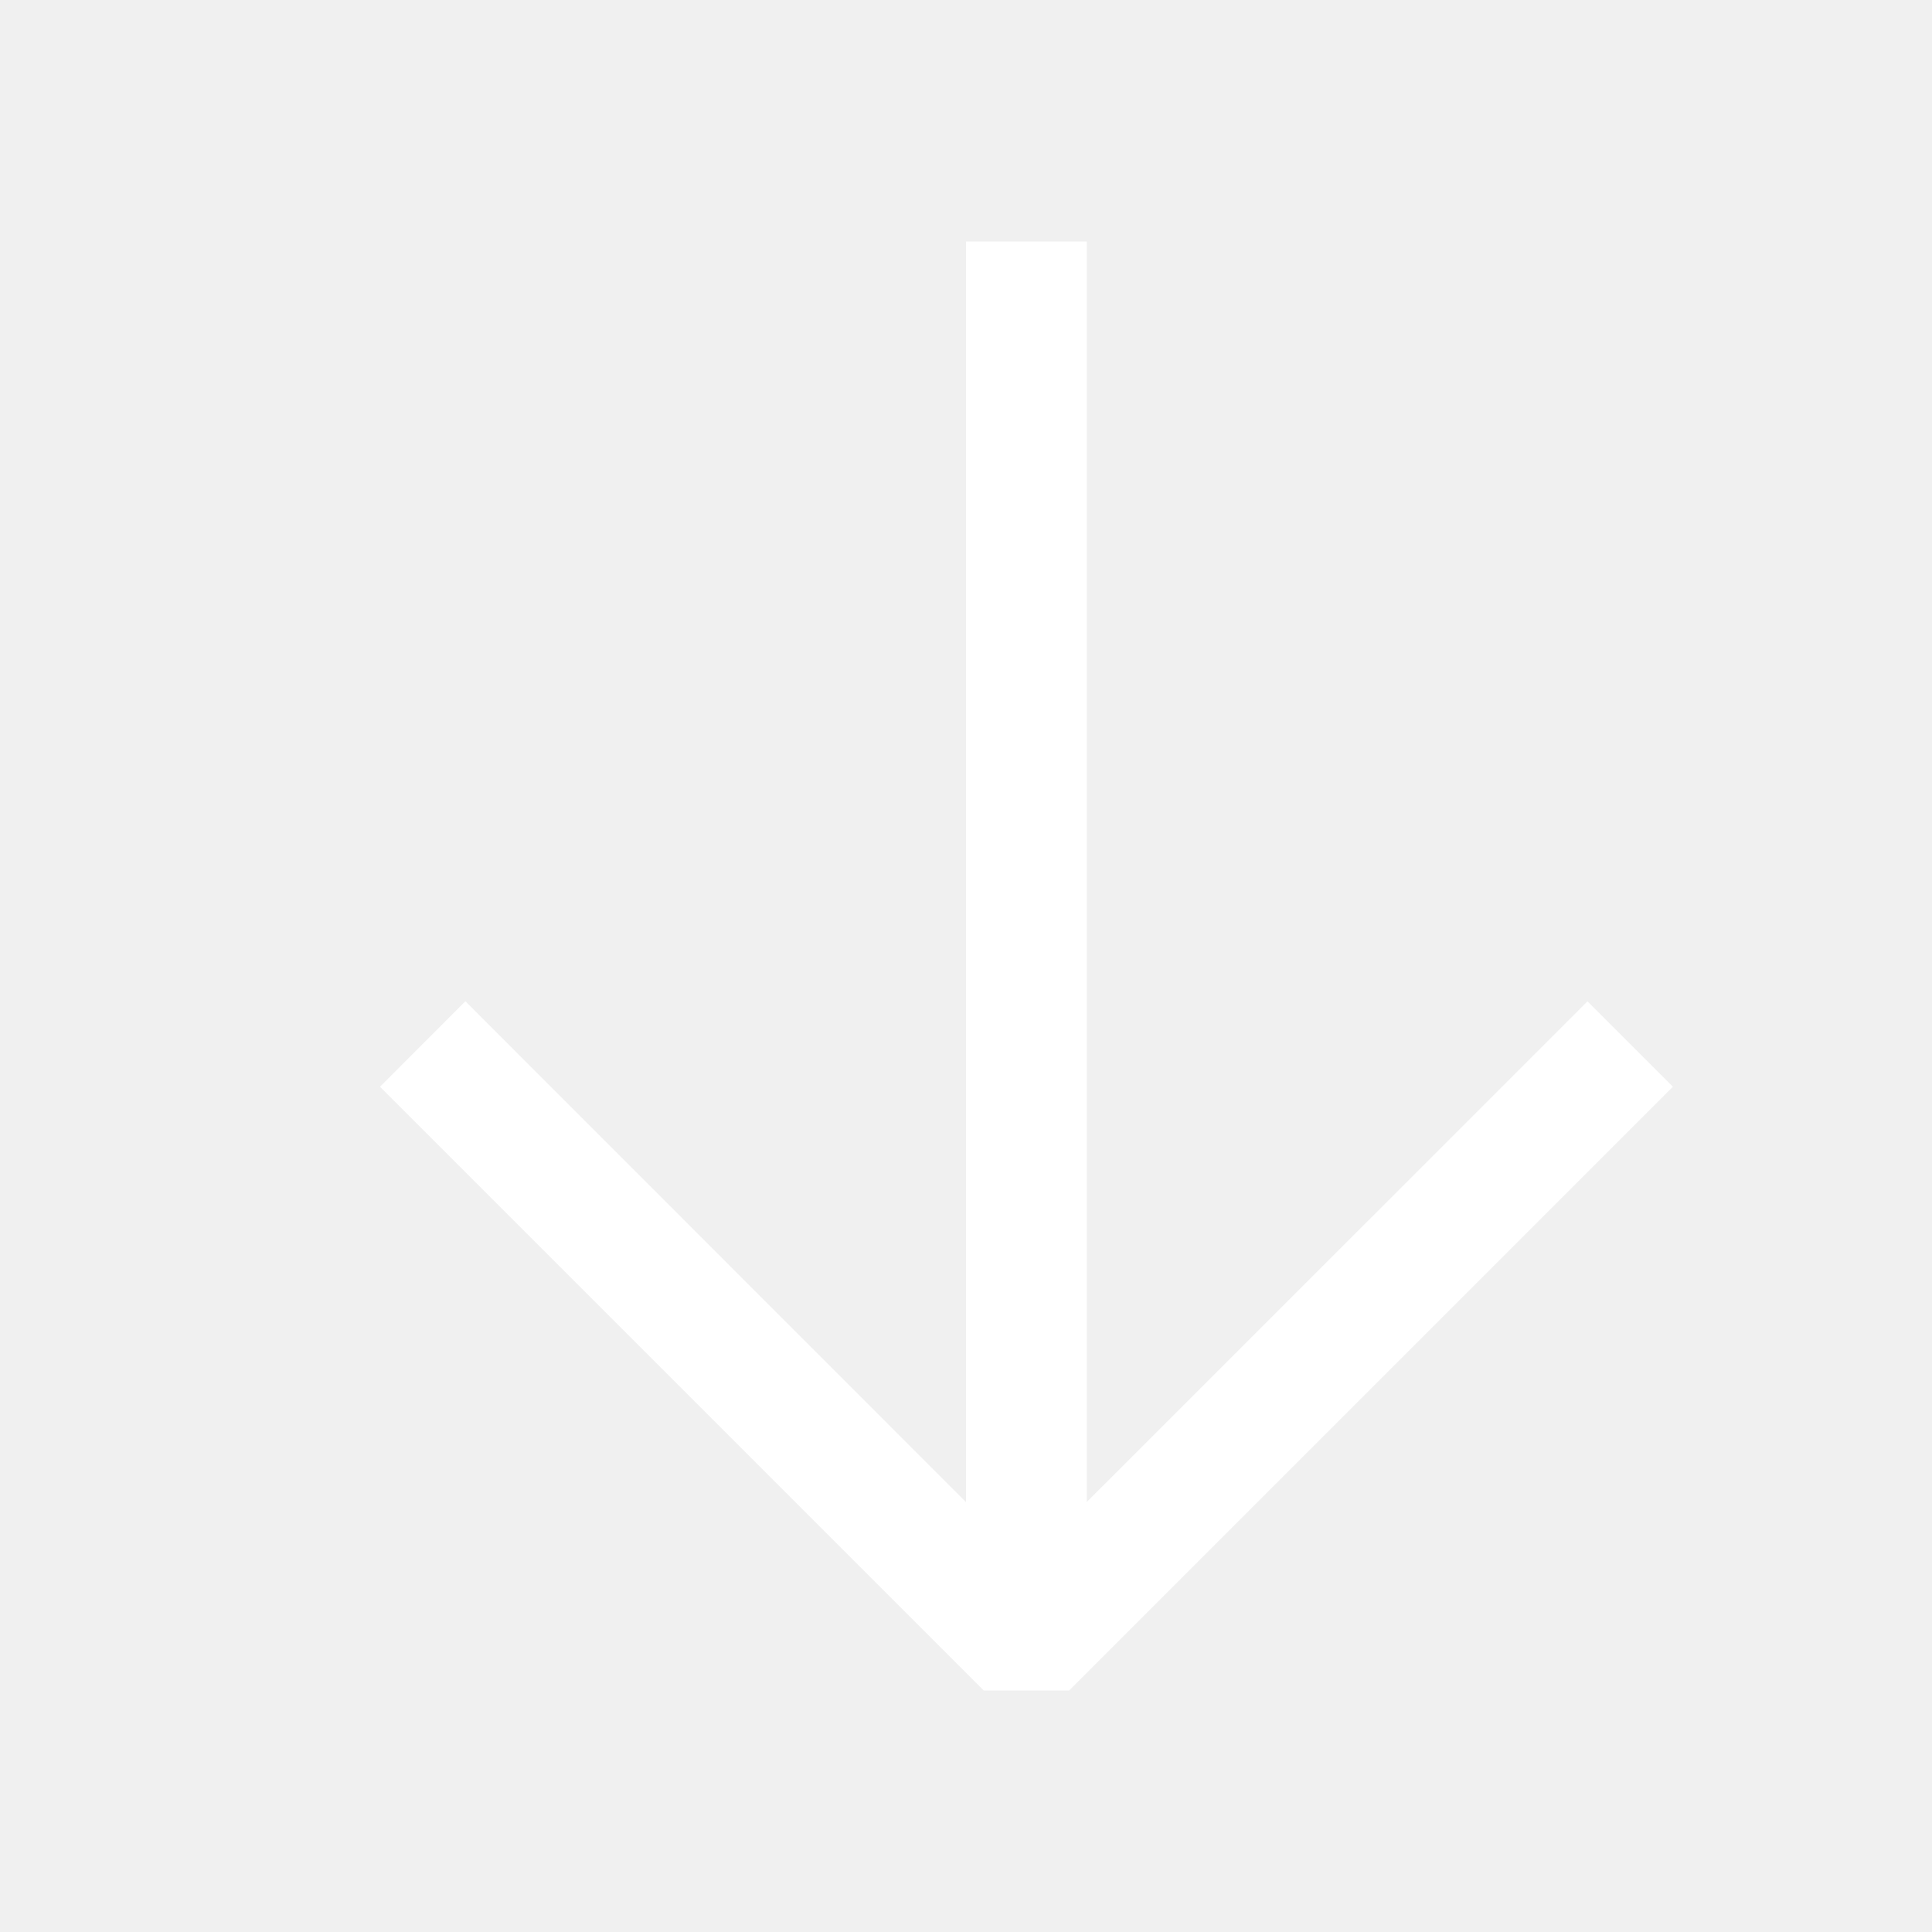
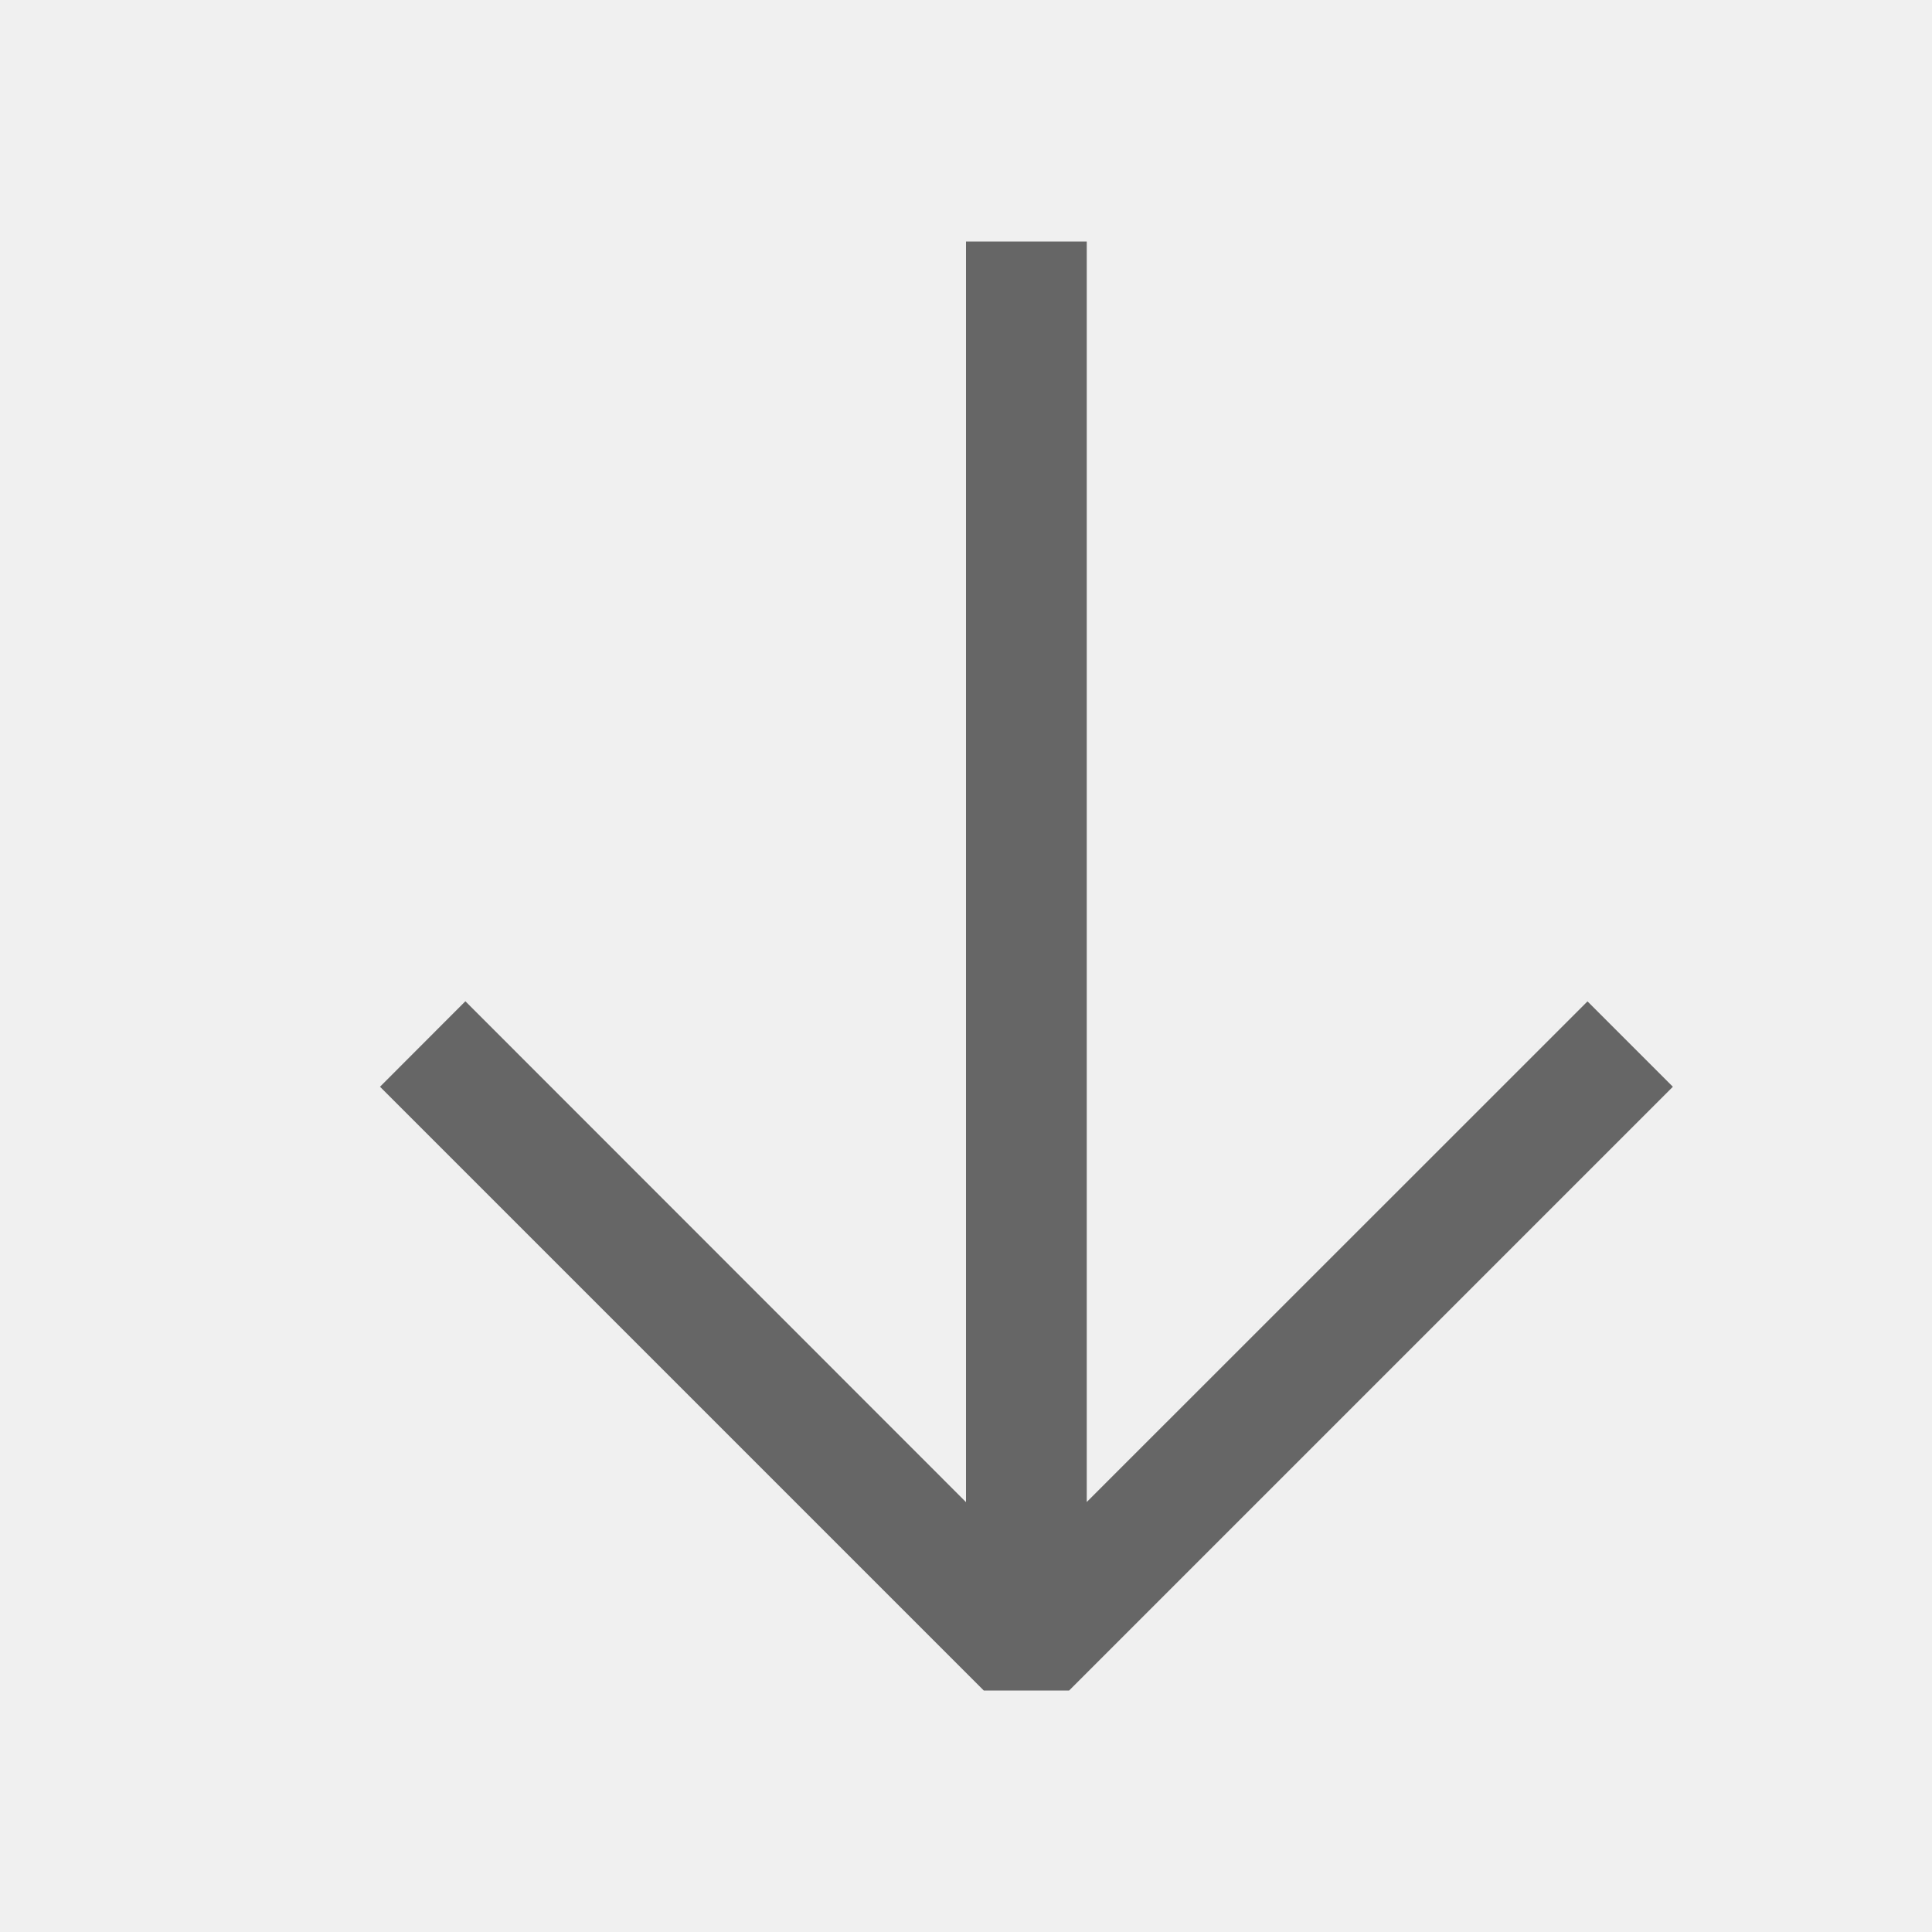
- <svg xmlns="http://www.w3.org/2000/svg" width="16" height="16" viewBox="0 0 16 16" fill="white">
+ <svg xmlns="http://www.w3.org/2000/svg" width="16" height="16" viewBox="0 0 16 16" fill="#666">
  <path fill-rule="evenodd" clip-rule="evenodd" d="M3.147 9l5 5h.707l5-5-.707-.707L9 12.439V2H8v10.44L3.854 8.292 3.147 9z" />
</svg>
